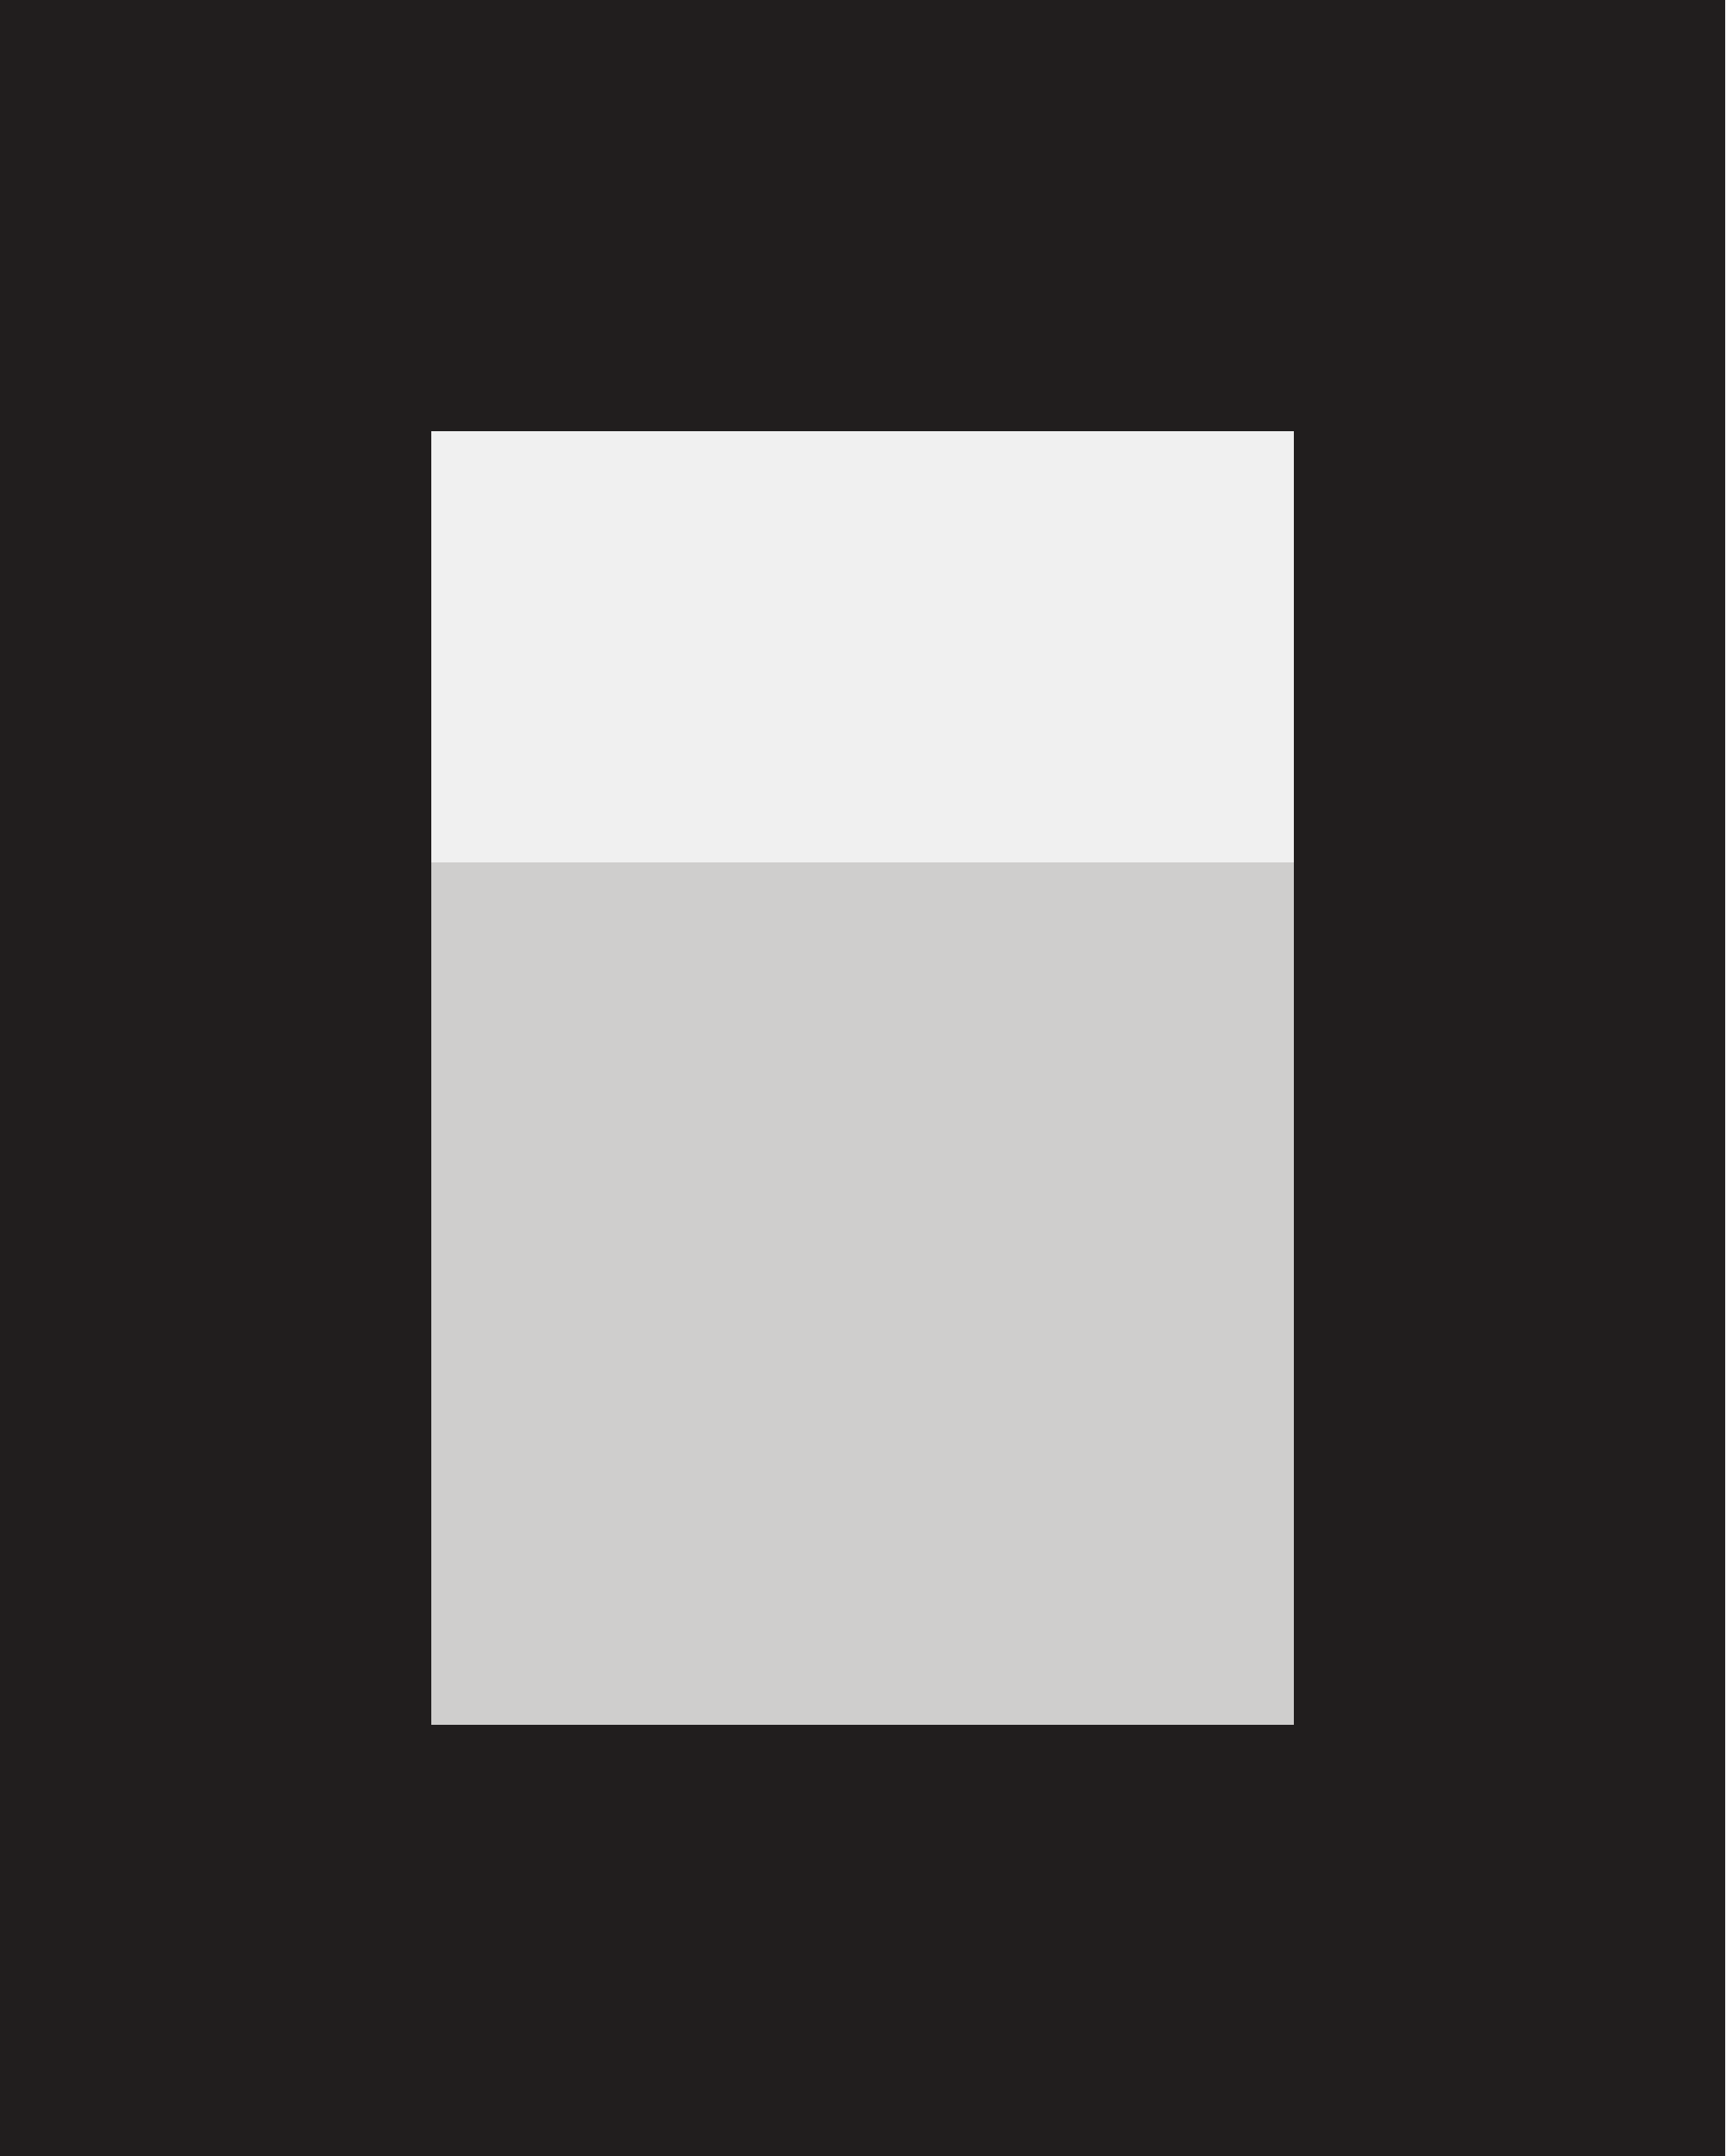
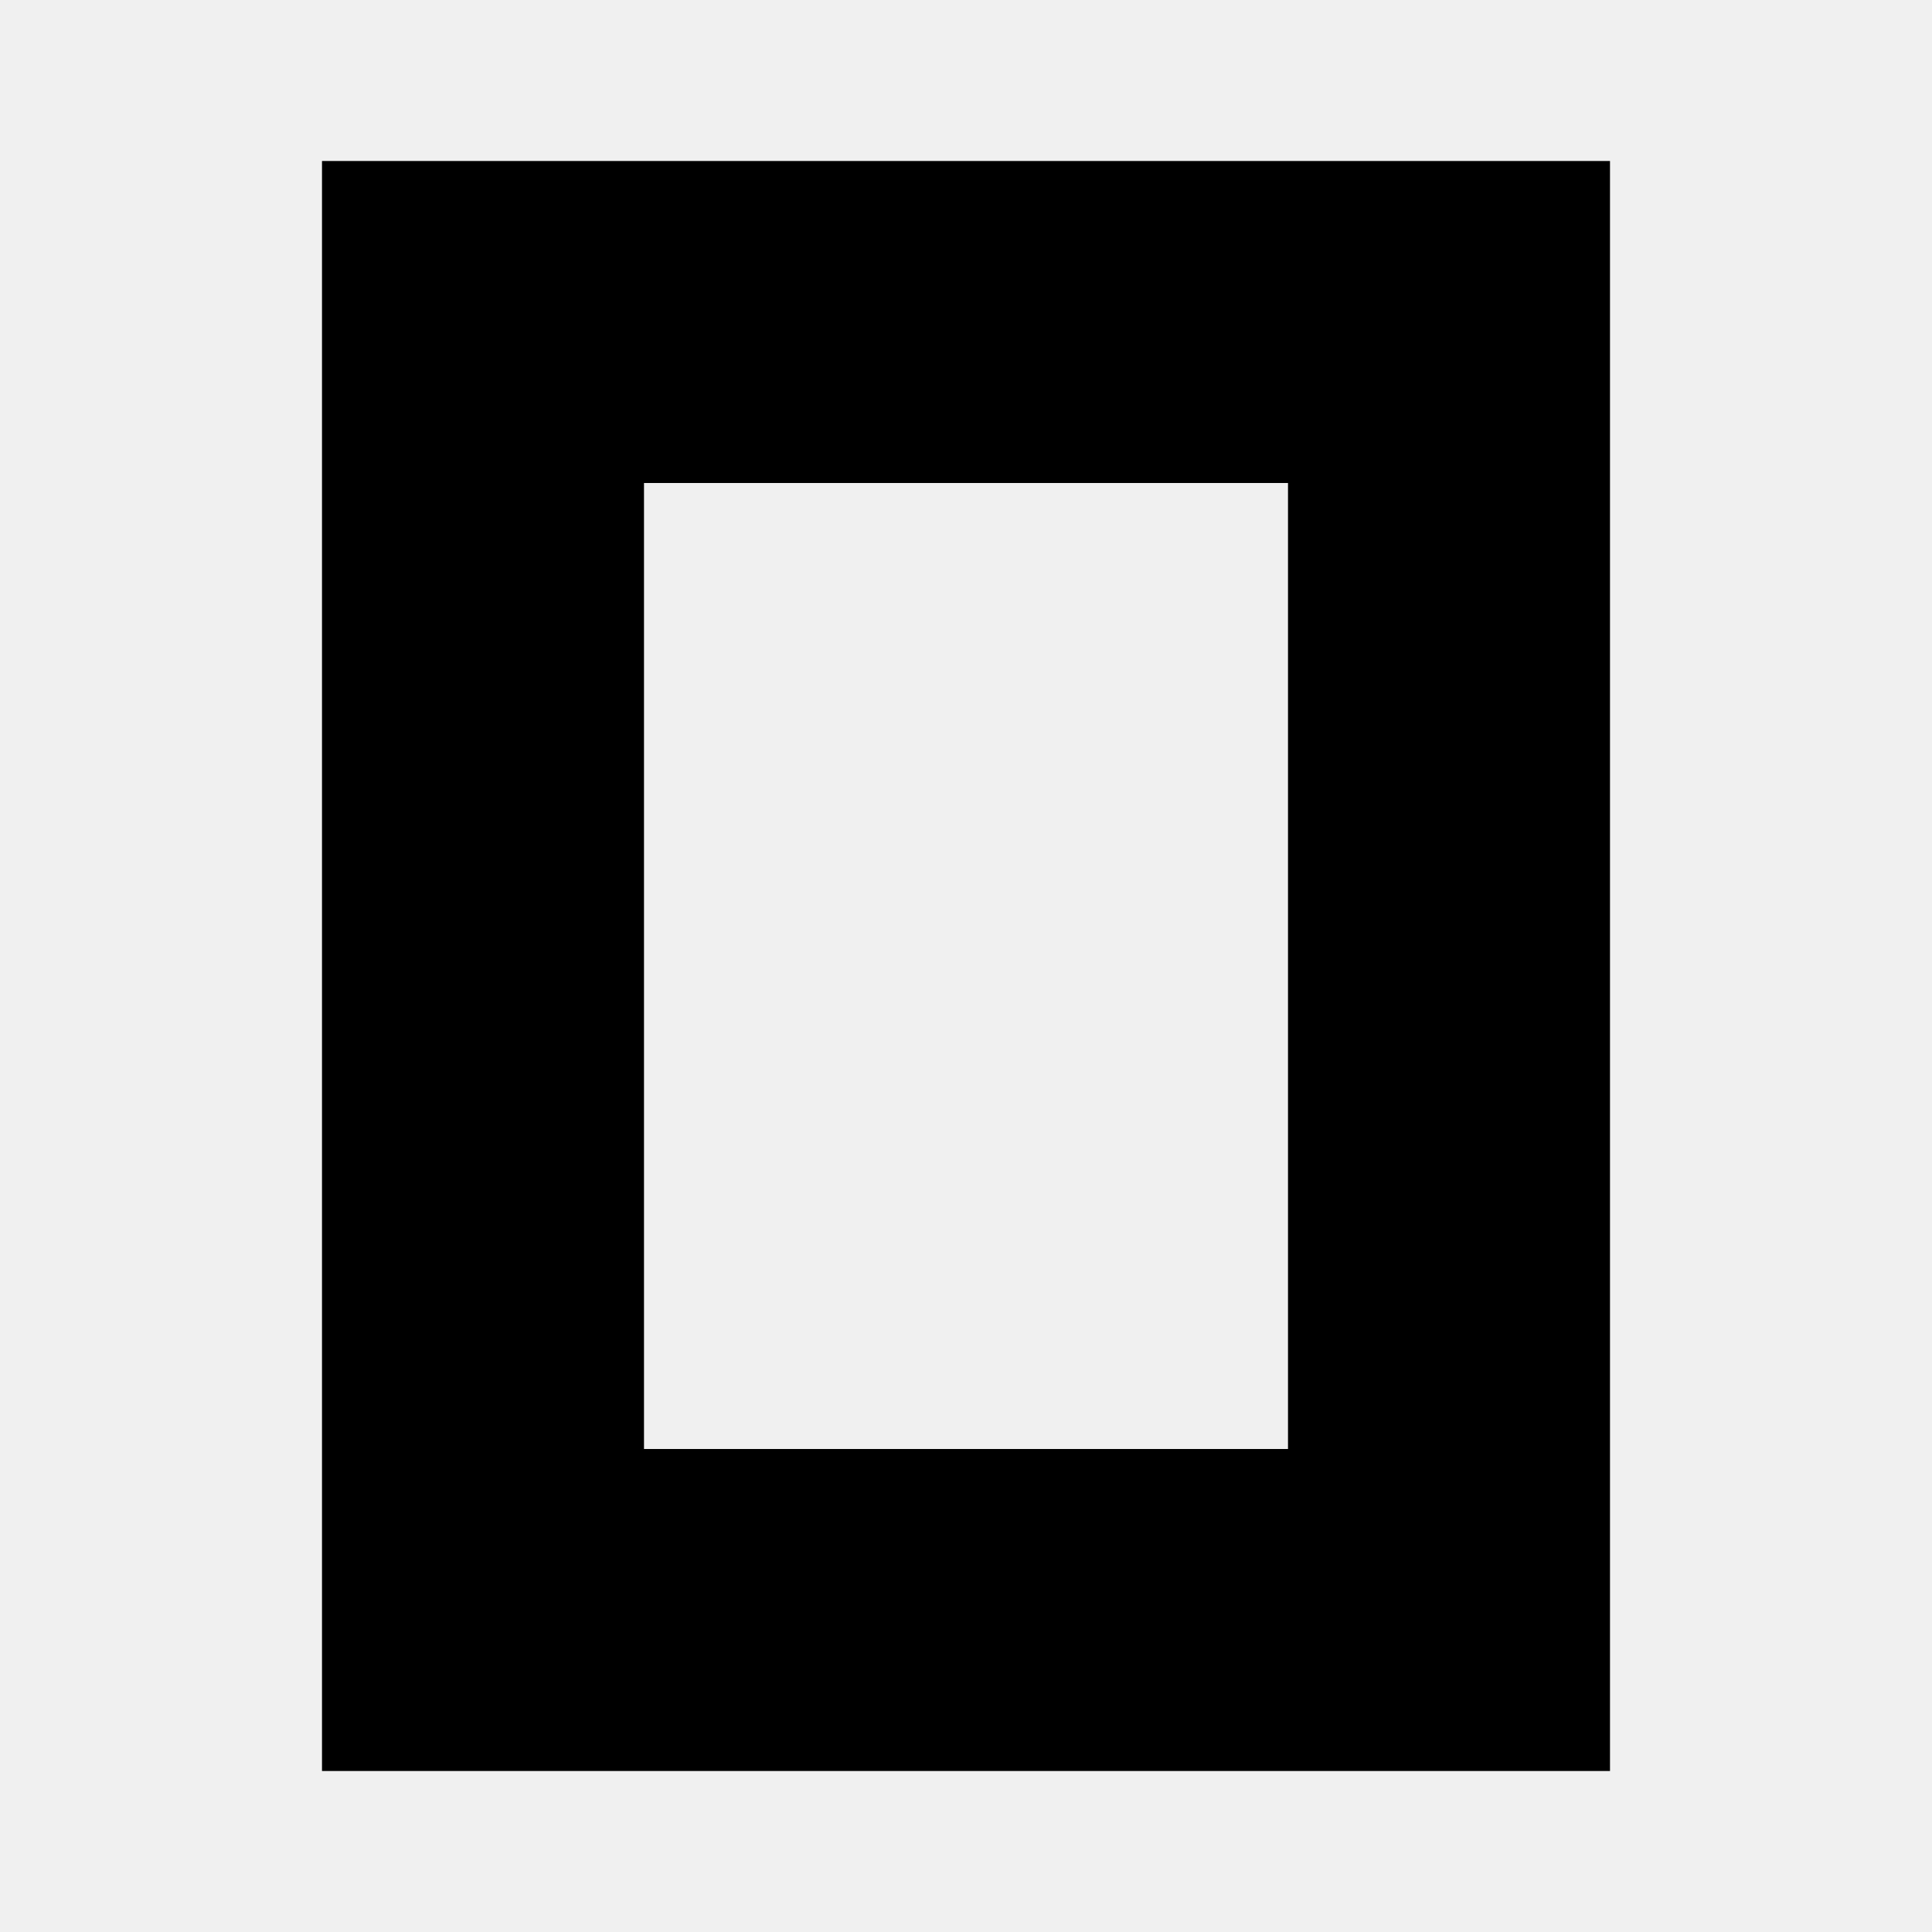
- <svg xmlns="http://www.w3.org/2000/svg" width="240" height="300" viewBox="0 0 240 300" fill="none">
-   <g clip-path="url(#clip0_1401_86274)">
-     <mask id="mask0_1401_86274" style="mask-type:luminance" maskUnits="userSpaceOnUse" x="0" y="0" width="240" height="300">
-       <path d="M240 0H0V300H240V0Z" fill="white" />
-     </mask>
-     <g mask="url(#mask0_1401_86274)">
-       <path d="M180 240H60V120H180V240Z" fill="#CFCECD" />
-       <path d="M180 60H60V240H180V60ZM240 300H0V0H240V300Z" fill="#211E1E" />
-     </g>
-   </g>
-   <defs>
-     <clipPath id="clip0_1401_86274">
-       <rect width="240" height="300" fill="white" />
-     </clipPath>
-   </defs>
+ <svg xmlns="http://www.w3.org/2000/svg" fill="currentColor" fill-rule="evenodd" height="1em" style="flex:none;line-height:1" viewBox="0 0 24 24" width="1em">
+   <path d="M16 6H8v12h8V6zm4 16H4V2h16v20z" />
</svg>
